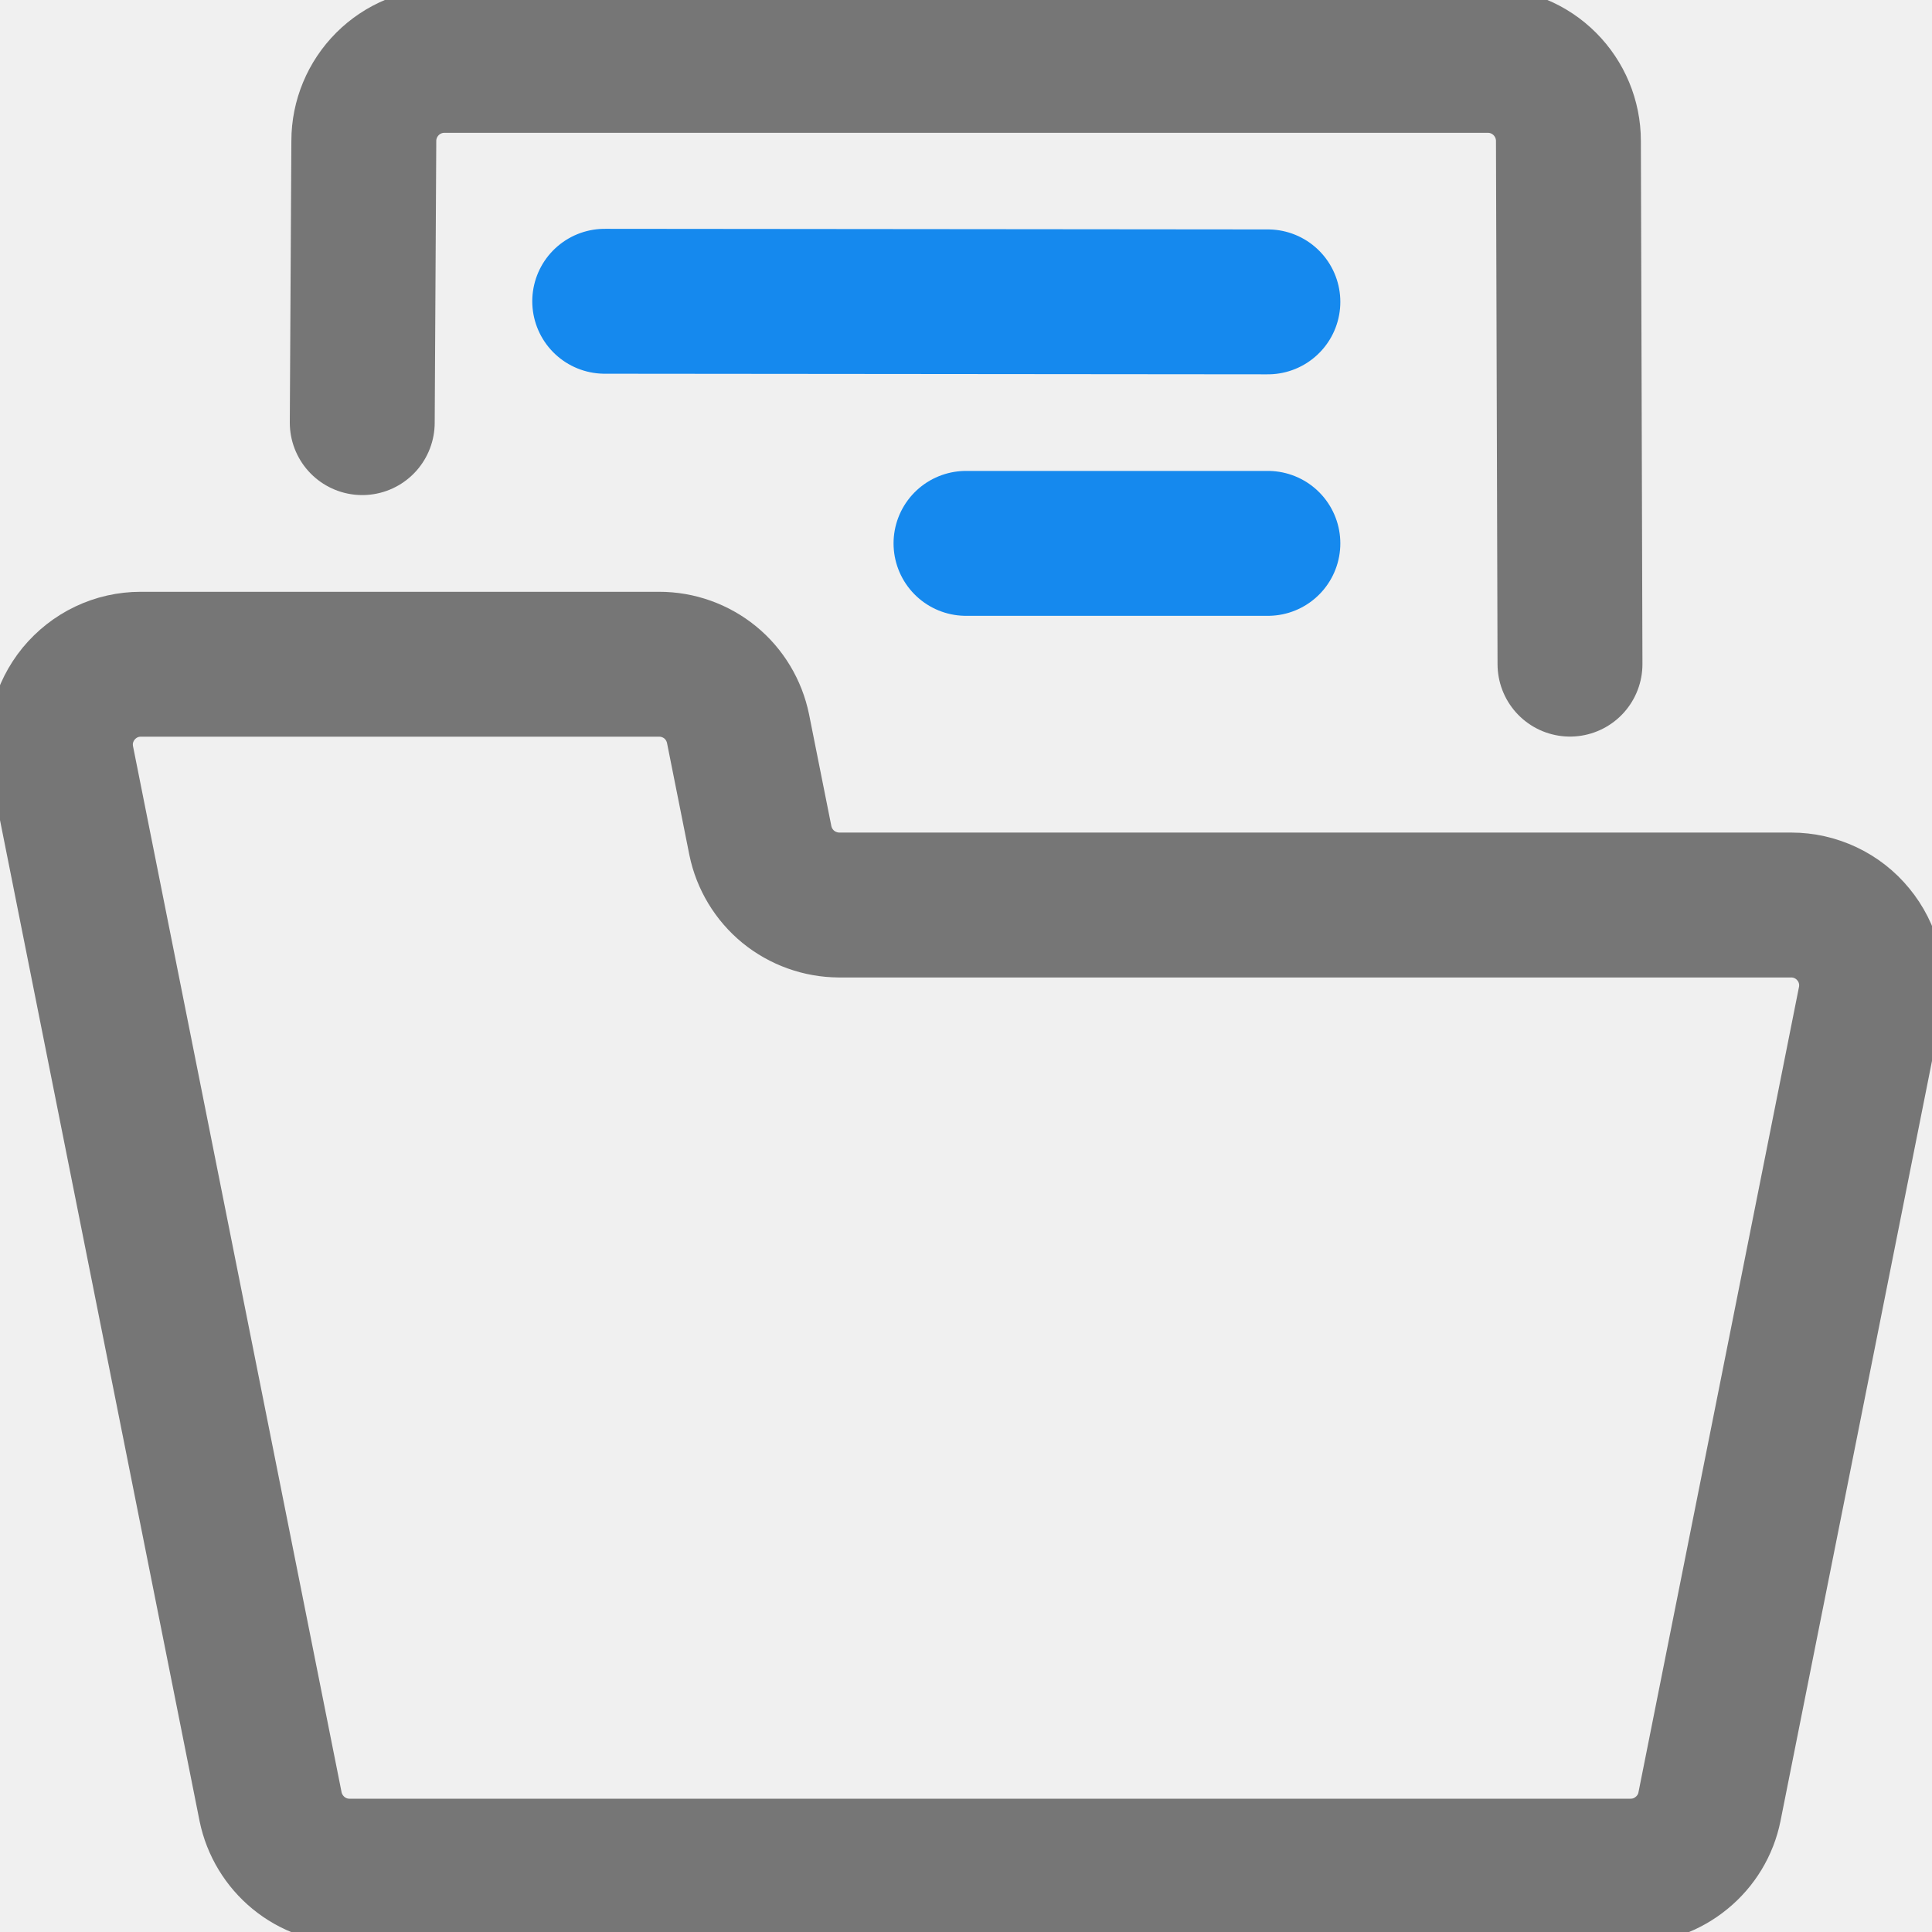
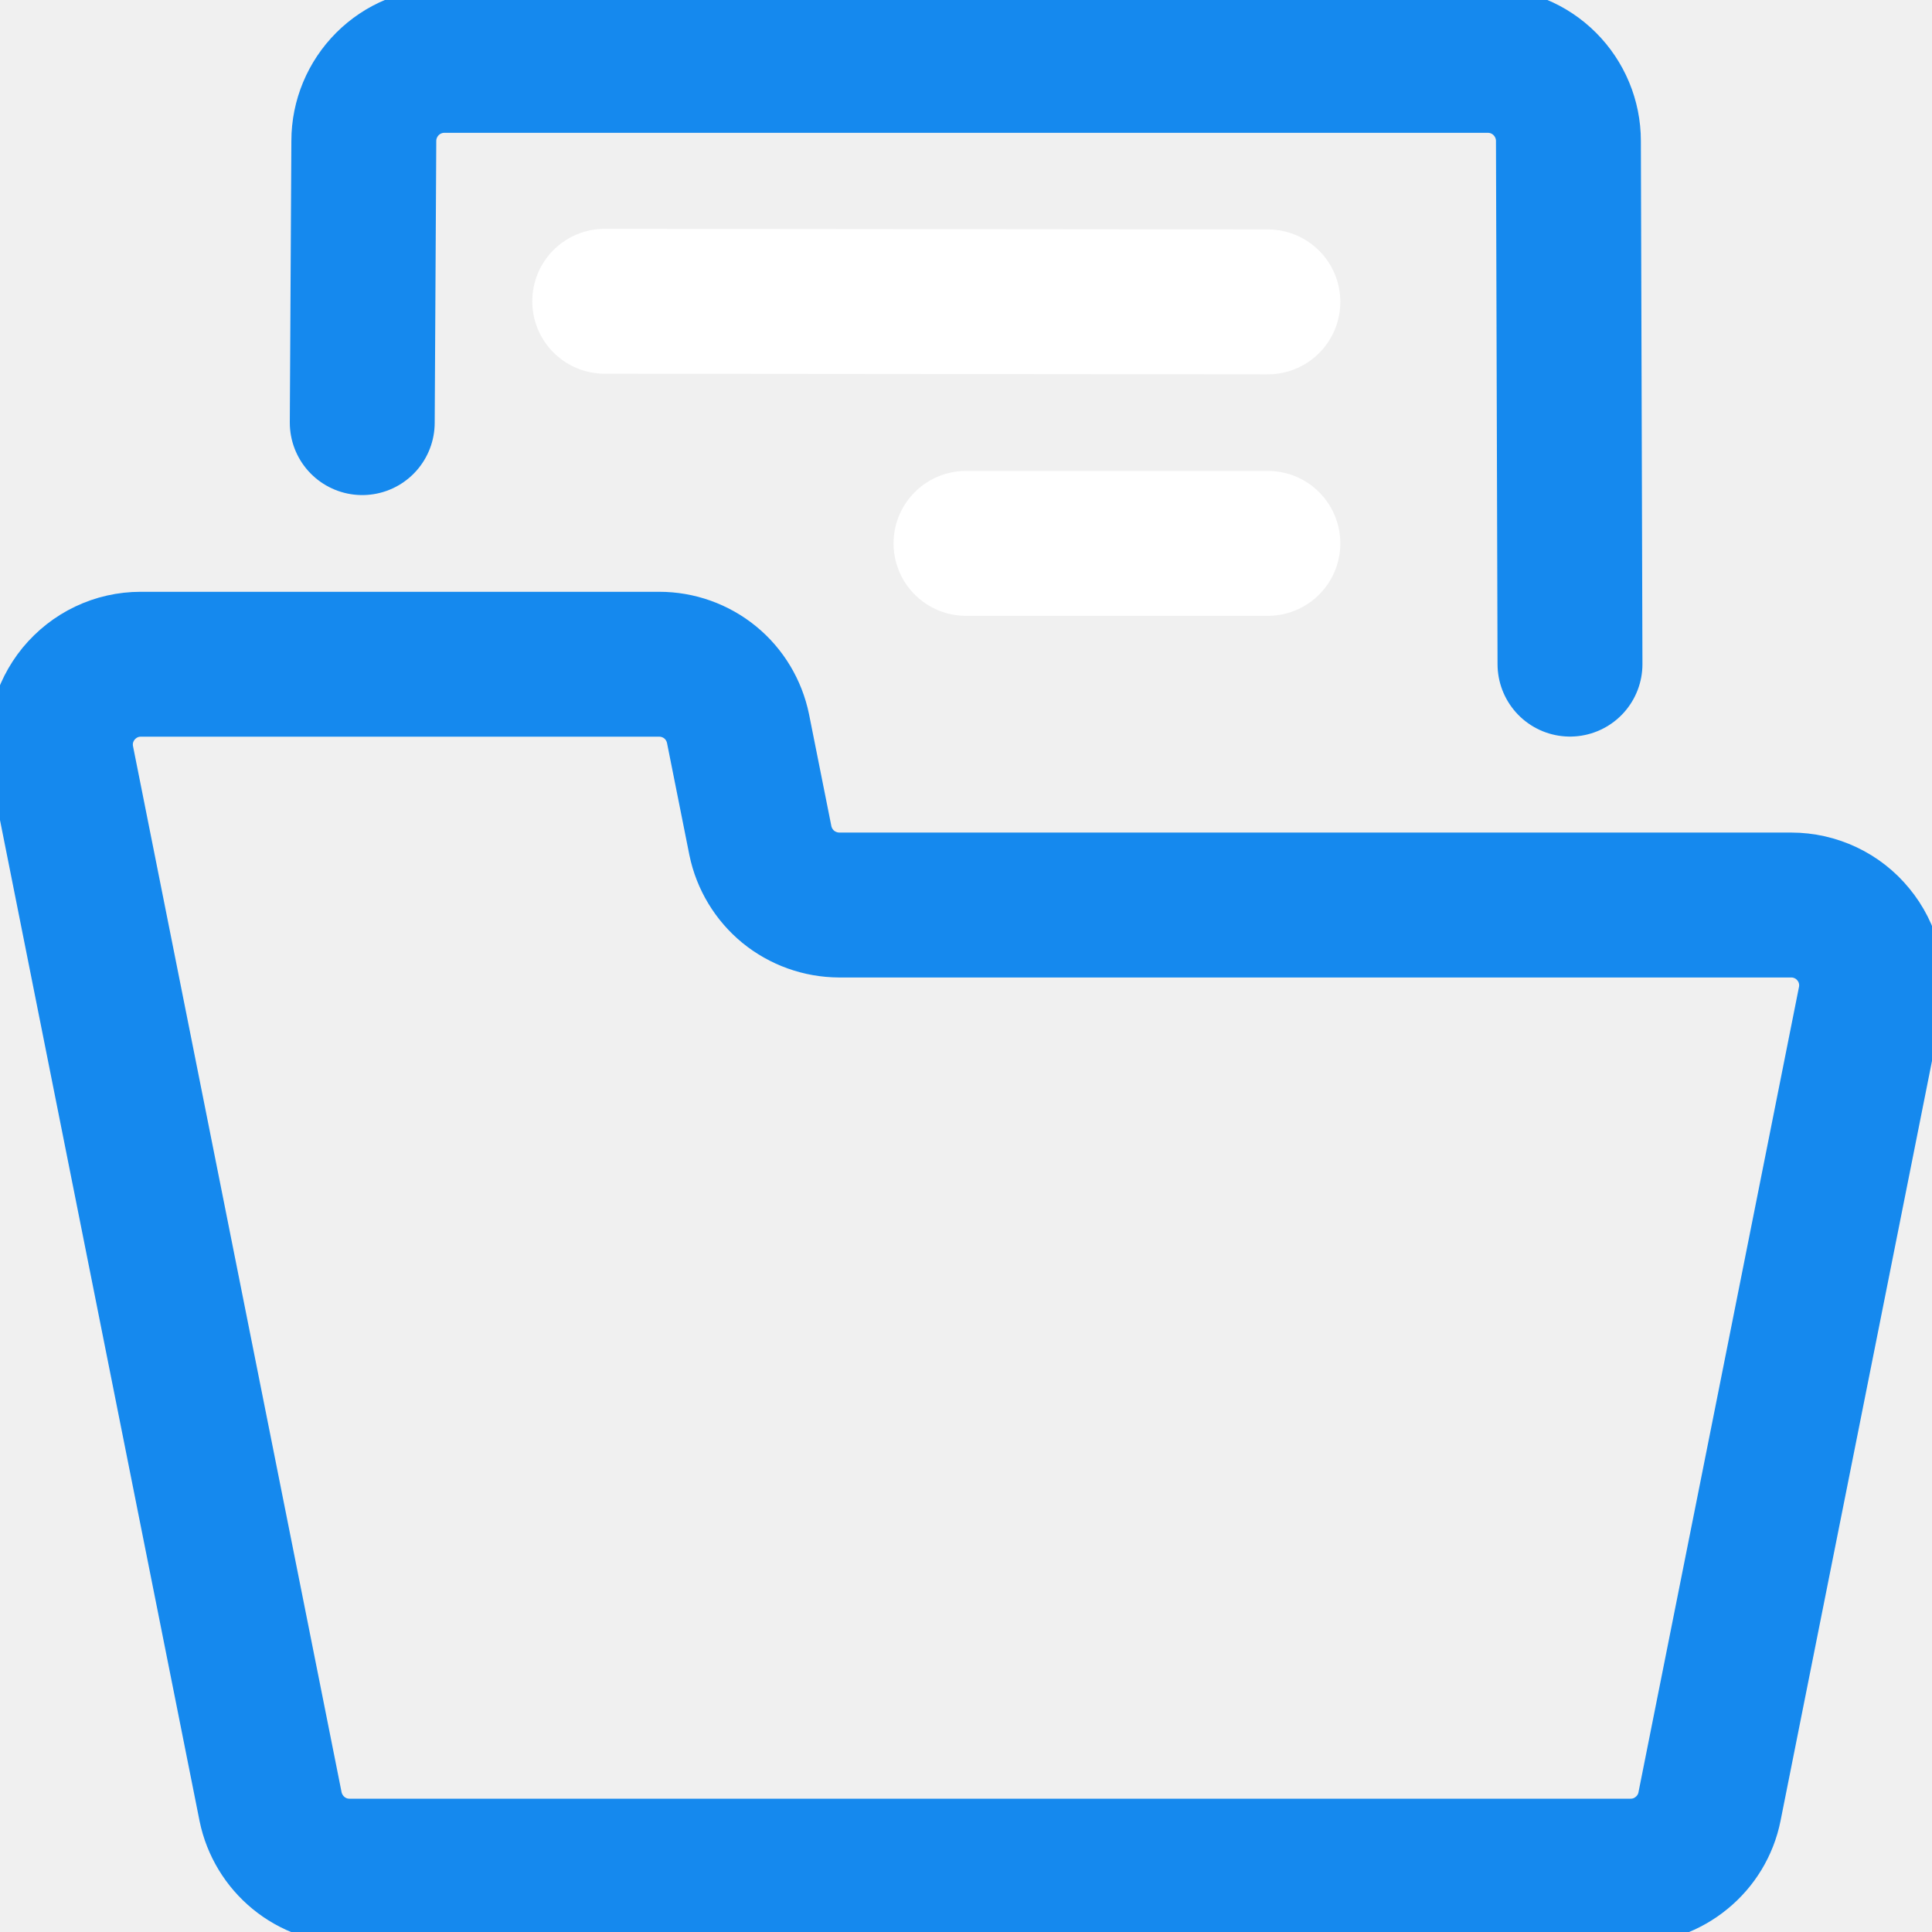
<svg xmlns="http://www.w3.org/2000/svg" width="16" height="16" viewBox="0 0 16 16" fill="none">
  <g clip-path="url(#clip0)">
-     <path d="M15.487 8.29C15.506 8.194 15.504 8.094 15.48 7.999C15.456 7.903 15.411 7.814 15.348 7.738C15.286 7.662 15.208 7.601 15.119 7.559C15.03 7.517 14.933 7.495 14.835 7.495H6.949C6.796 7.494 6.647 7.441 6.528 7.344C6.41 7.247 6.328 7.112 6.297 6.961L6.112 6.034C6.081 5.884 6 5.748 5.881 5.651C5.762 5.554 5.613 5.501 5.46 5.501H1.165C1.066 5.501 0.969 5.523 0.881 5.565C0.792 5.607 0.714 5.669 0.651 5.745C0.589 5.821 0.544 5.91 0.52 6.005C0.496 6.1 0.494 6.2 0.513 6.296L2.241 14.963C2.272 15.113 2.354 15.248 2.472 15.345C2.591 15.443 2.74 15.496 2.893 15.496H13.505C13.659 15.496 13.807 15.443 13.926 15.345C14.045 15.248 14.127 15.113 14.157 14.963C14.431 13.595 15.163 9.913 15.487 8.29V8.29Z" stroke="#767676" stroke-width="1.2" stroke-linecap="round" stroke-linejoin="round" />
-     <path d="M3 3.5L3.013 1.167C3.013 0.99 3.084 0.82 3.209 0.695C3.334 0.57 3.503 0.5 3.68 0.5H12.322C12.499 0.5 12.668 0.57 12.793 0.695C12.918 0.82 12.989 0.99 12.989 1.167L13.002 5.5" stroke="#767676" stroke-width="1.2" stroke-linecap="round" stroke-linejoin="round" />
-     <path d="M5.008 2.495L10.5 2.5" stroke="#1589EE" stroke-width="1.2" stroke-linecap="round" stroke-linejoin="round" />
-     <path d="M8 4.5H10.5" stroke="#1589EE" stroke-width="1.2" stroke-linecap="round" stroke-linejoin="round" />
+     <path d="M15.487 8.29C15.506 8.194 15.504 8.094 15.48 7.999C15.456 7.903 15.411 7.814 15.348 7.738C15.286 7.662 15.208 7.601 15.119 7.559C15.03 7.517 14.933 7.495 14.835 7.495H6.949C6.796 7.494 6.647 7.441 6.528 7.344C6.41 7.247 6.328 7.112 6.297 6.961L6.112 6.034C6.081 5.884 6 5.748 5.881 5.651C5.762 5.554 5.613 5.501 5.46 5.501H1.165C1.066 5.501 0.969 5.523 0.881 5.565C0.792 5.607 0.714 5.669 0.651 5.745C0.589 5.821 0.544 5.91 0.52 6.005C0.496 6.1 0.494 6.2 0.513 6.296L2.241 14.963C2.272 15.113 2.354 15.248 2.472 15.345C2.591 15.443 2.74 15.496 2.893 15.496H13.505C13.659 15.496 13.807 15.443 13.926 15.345C14.045 15.248 14.127 15.113 14.157 14.963C14.431 13.595 15.163 9.913 15.487 8.29V8.29Z" stroke="#1589EE" stroke-width="1.2" stroke-linecap="round" stroke-linejoin="round" />
+     <path d="M3 3.5L3.013 1.167C3.013 0.99 3.084 0.82 3.209 0.695C3.334 0.57 3.503 0.5 3.68 0.5H12.322C12.499 0.5 12.668 0.57 12.793 0.695C12.918 0.82 12.989 0.99 12.989 1.167L13.002 5.5" stroke="#1589EE" stroke-width="1.2" stroke-linecap="round" stroke-linejoin="round" />
+     <path d="M5.008 2.495L10.5 2.5" stroke="#FFFFFF" stroke-width="1.2" stroke-linecap="round" stroke-linejoin="round" />
+     <path d="M8 4.5H10.5" stroke="#FFFFFF" stroke-width="1.2" stroke-linecap="round" stroke-linejoin="round" />
  </g>
  <defs>
    <clipPath id="clip0">
      <rect width="16" height="16" fill="white" />
    </clipPath>
  </defs>
</svg>
